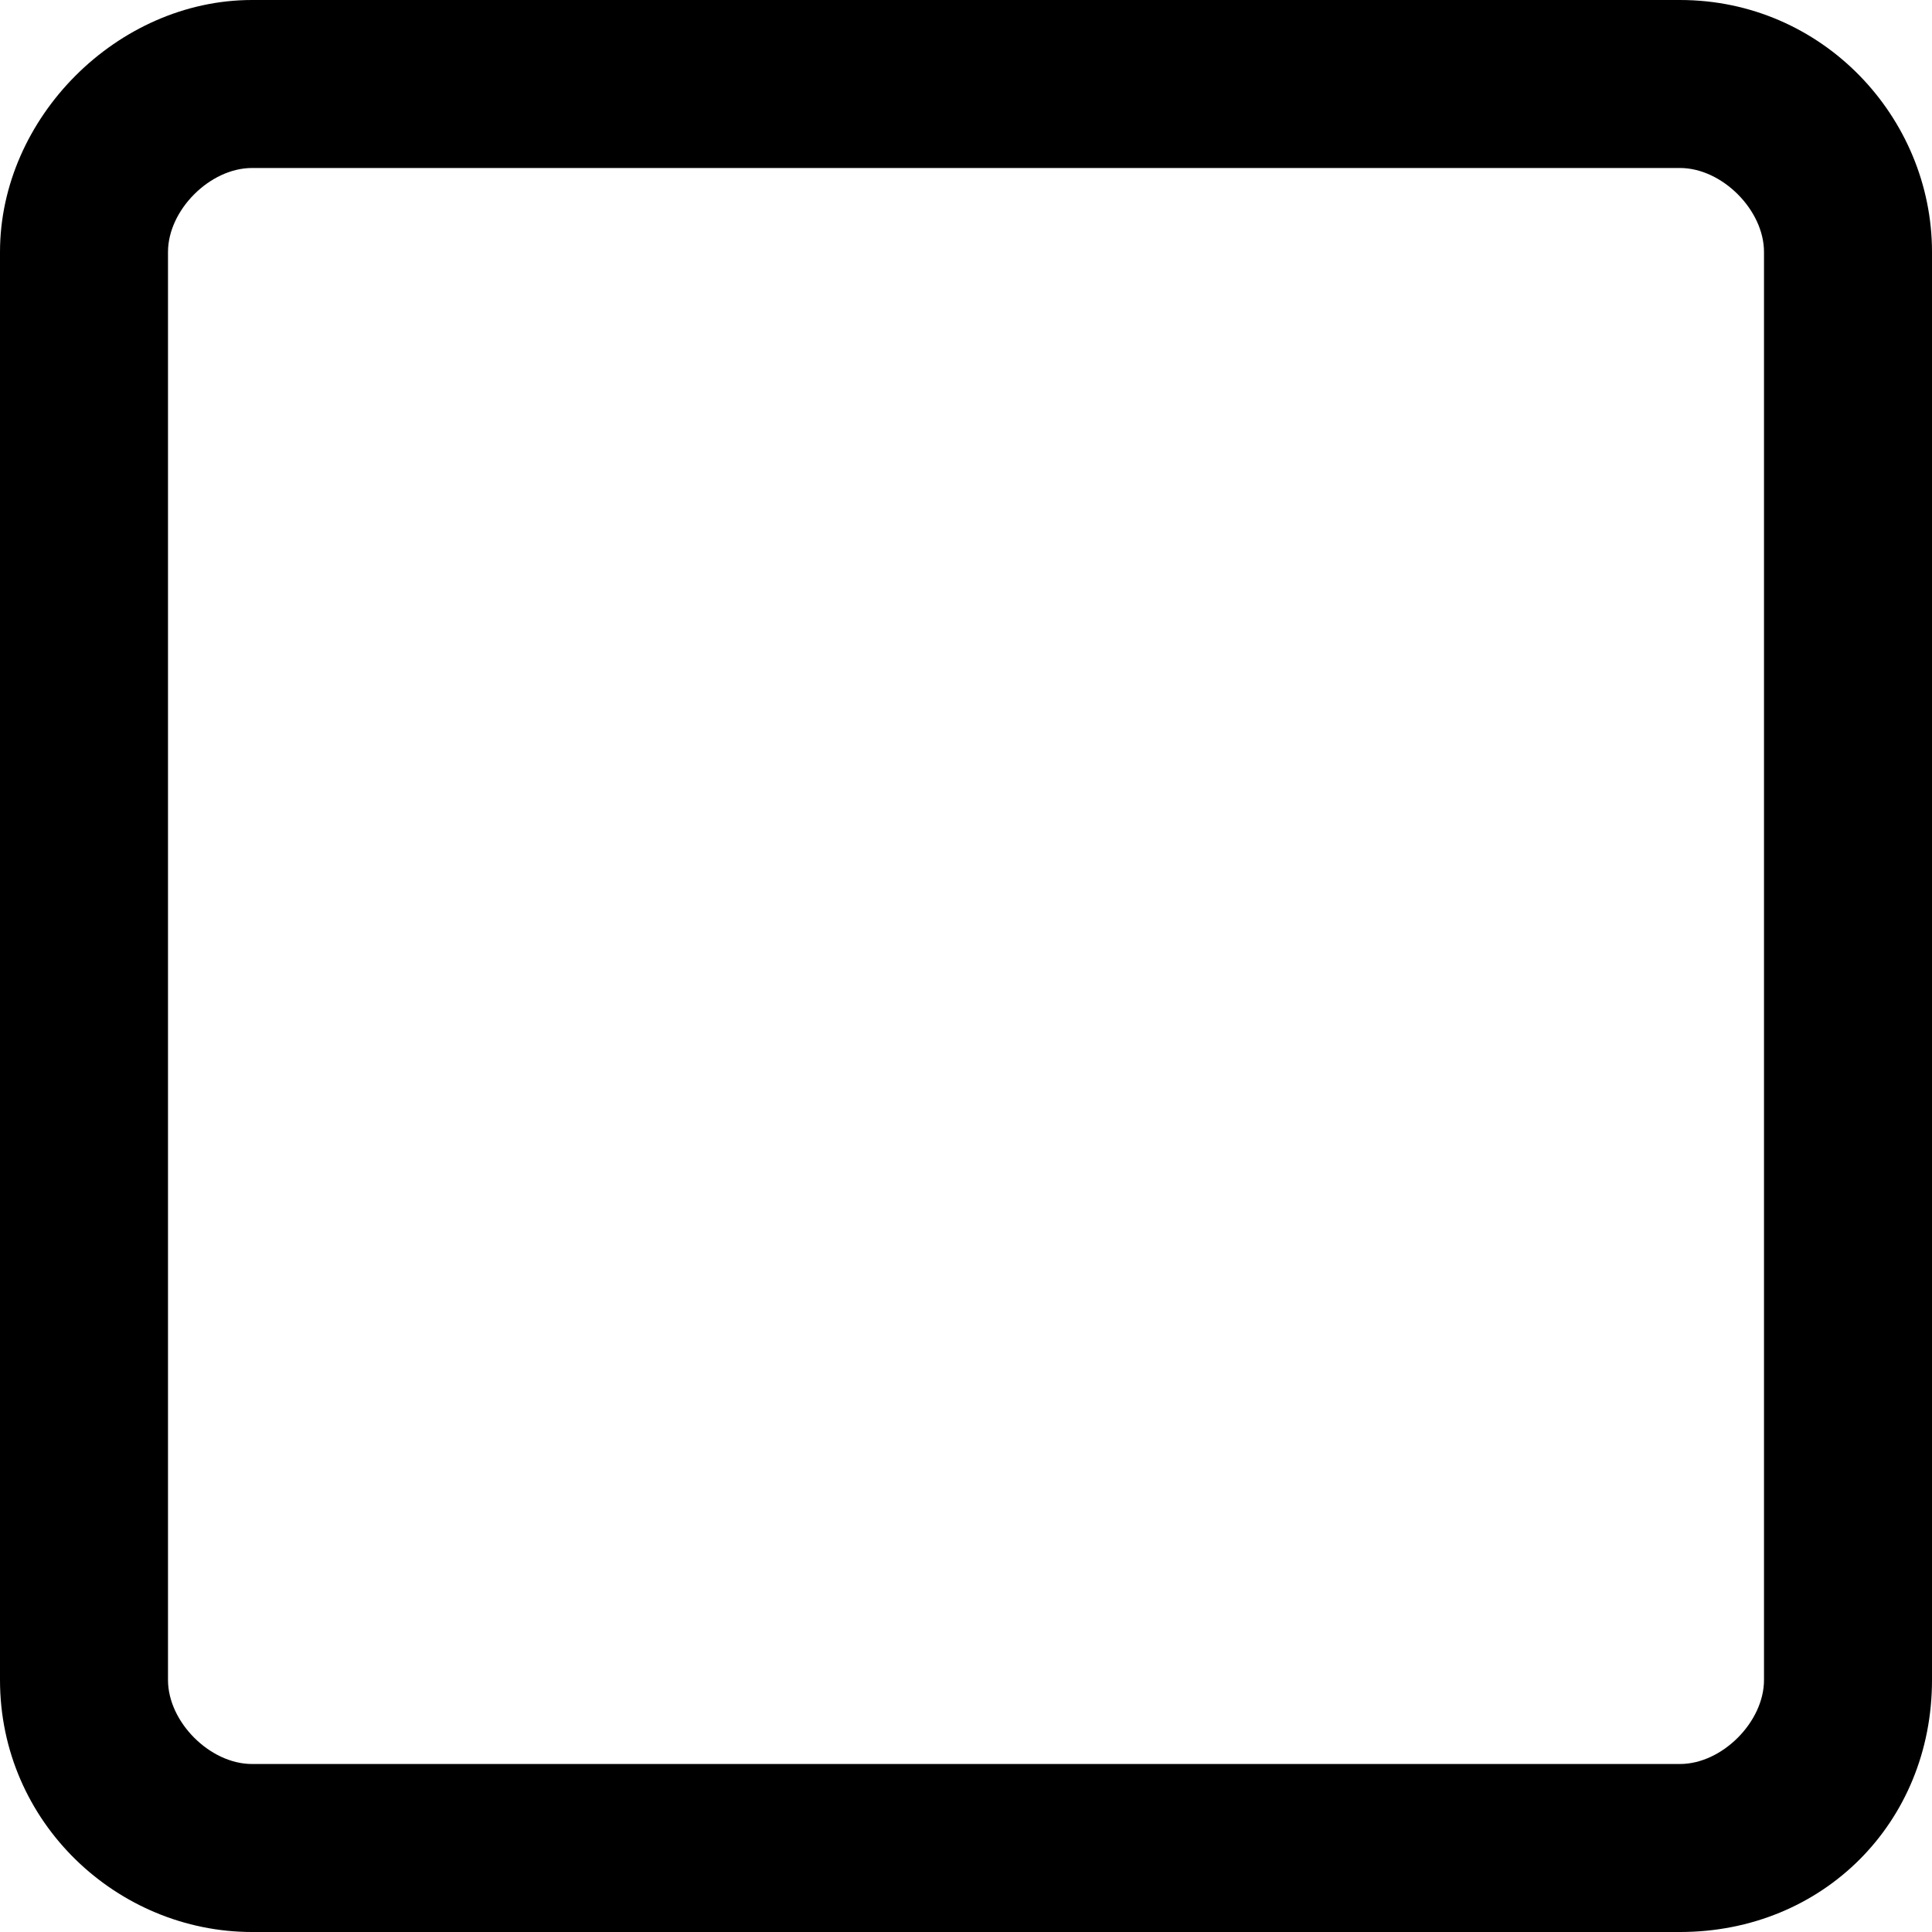
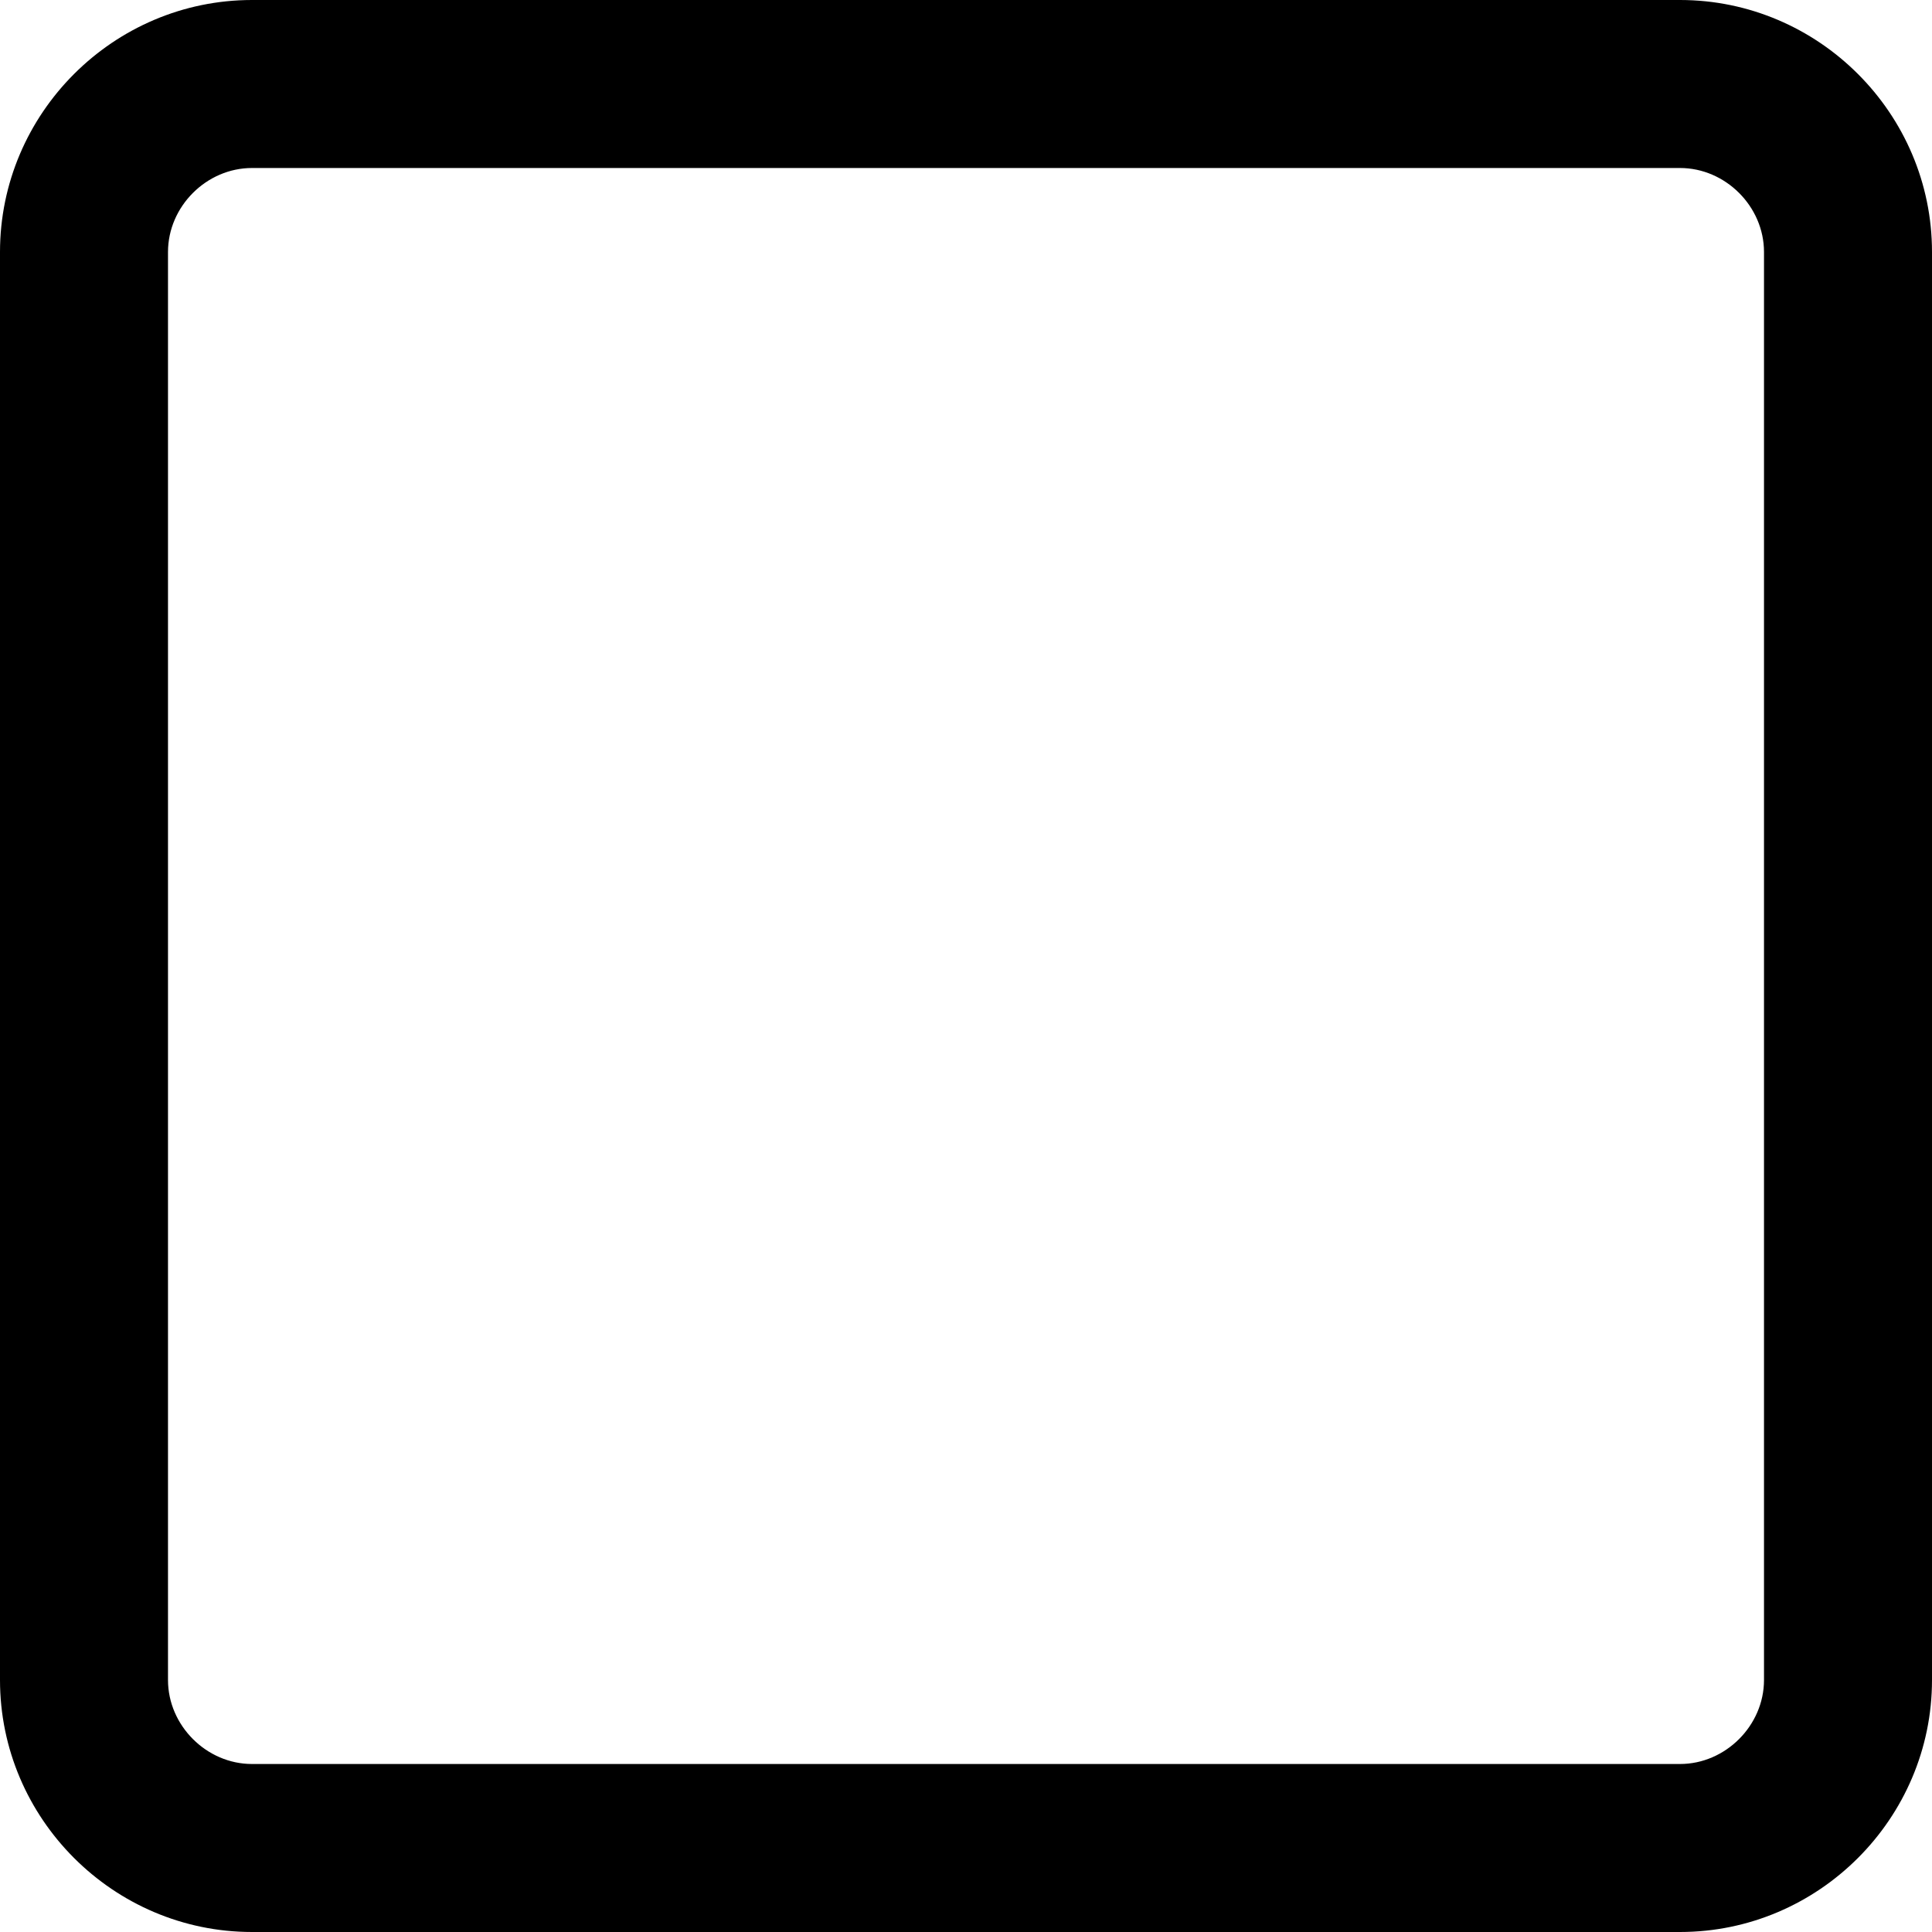
- <svg xmlns="http://www.w3.org/2000/svg" width="23" height="23" viewBox="0 0 23 23">
-   <path d="M20 2c0.5 0 1 0.5 1 1v17c0 0.5-0.5 1-1 1H3c-0.5 0-1-0.5-1-1V3c0-0.5 0.5-1 1-1H20M20 0H3C1.4 0 0 1.4 0 3v17c0 1.7 1.4 3 3 3h17c1.7 0 3-1.3 3-3V3C23 1.4 21.7 0 20 0L20 0z" />
+ <svg xmlns="http://www.w3.org/2000/svg" version="1.1" id="Layer_1" x="0px" y="0px" width="23px" height="23px" viewBox="0 0 23 23" enable-background="new 0 0 23 23" xml:space="preserve">
+   <path d="M20,2c0.542,0,1,0.458,1,1v17c0,0.542-0.458,1-1,1H3c-0.542,0-1-0.458-1-1V3c0-0.542,0.458-1,1-1H20 M20,0H3  C1.35,0,0,1.35,0,3v17c0,1.65,1.35,3,3,3h17c1.65,0,3-1.35,3-3V3C23,1.35,21.65,0,20,0L20,0z" />
</svg>
